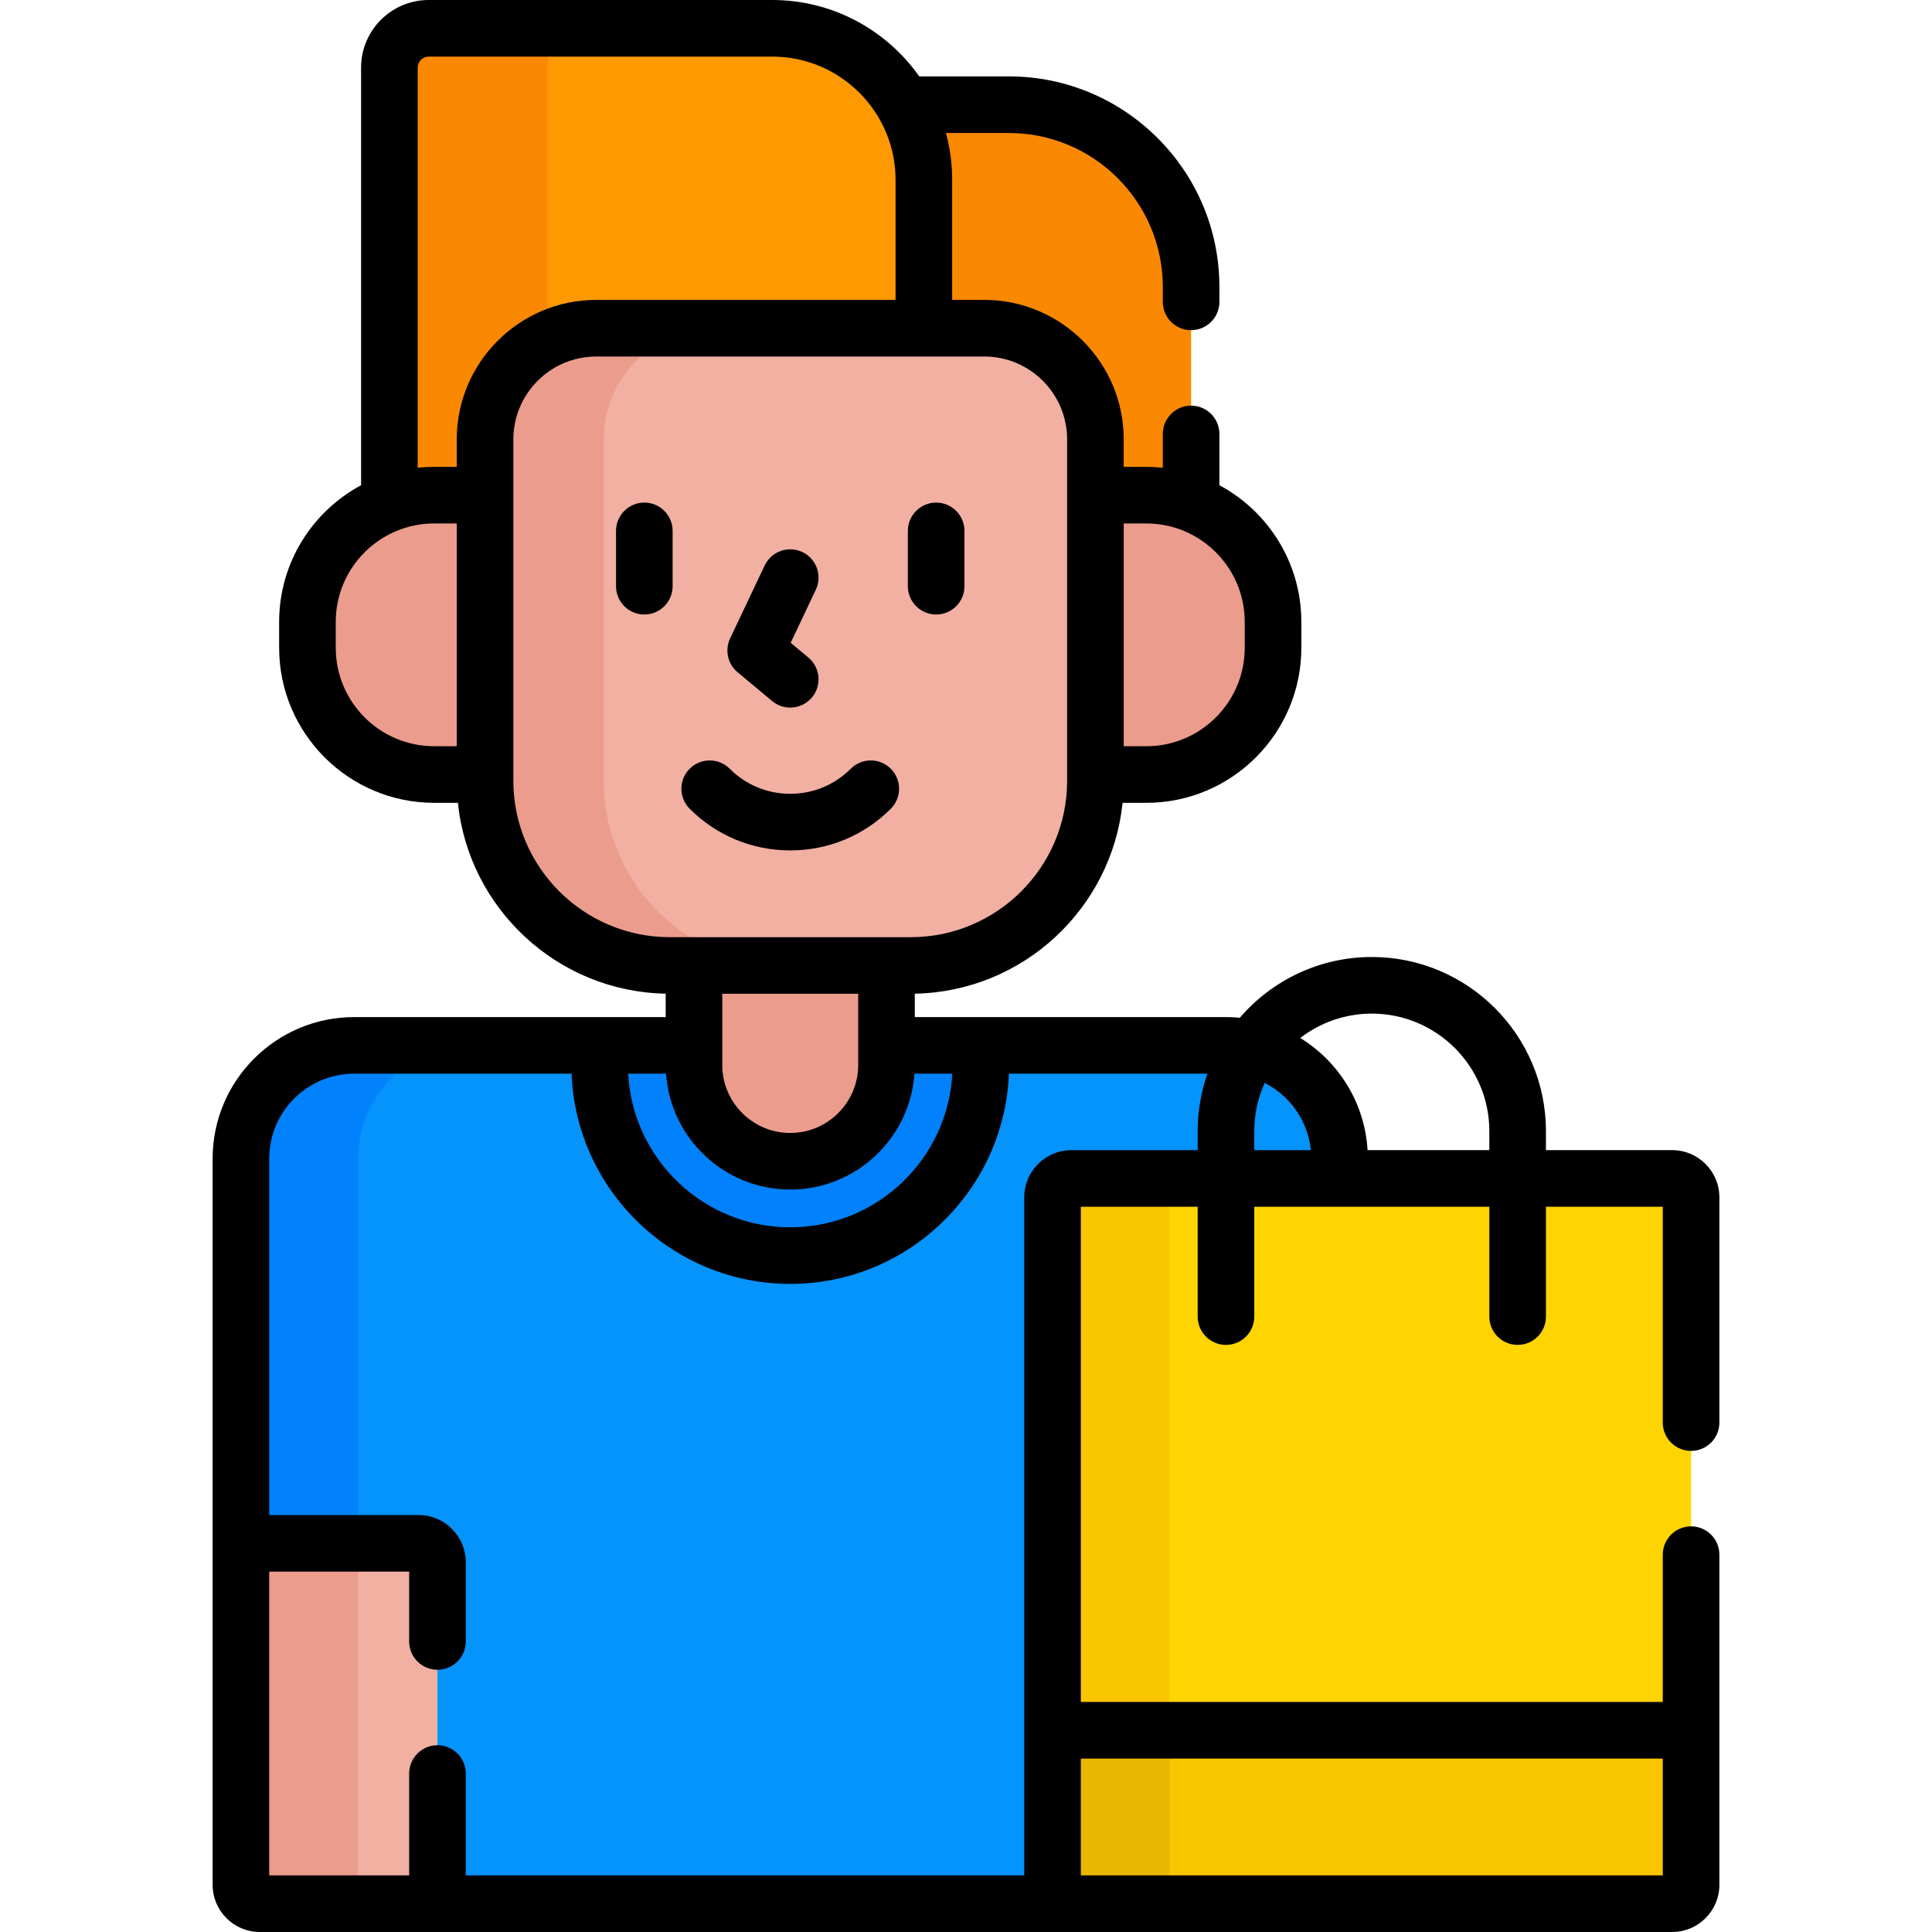
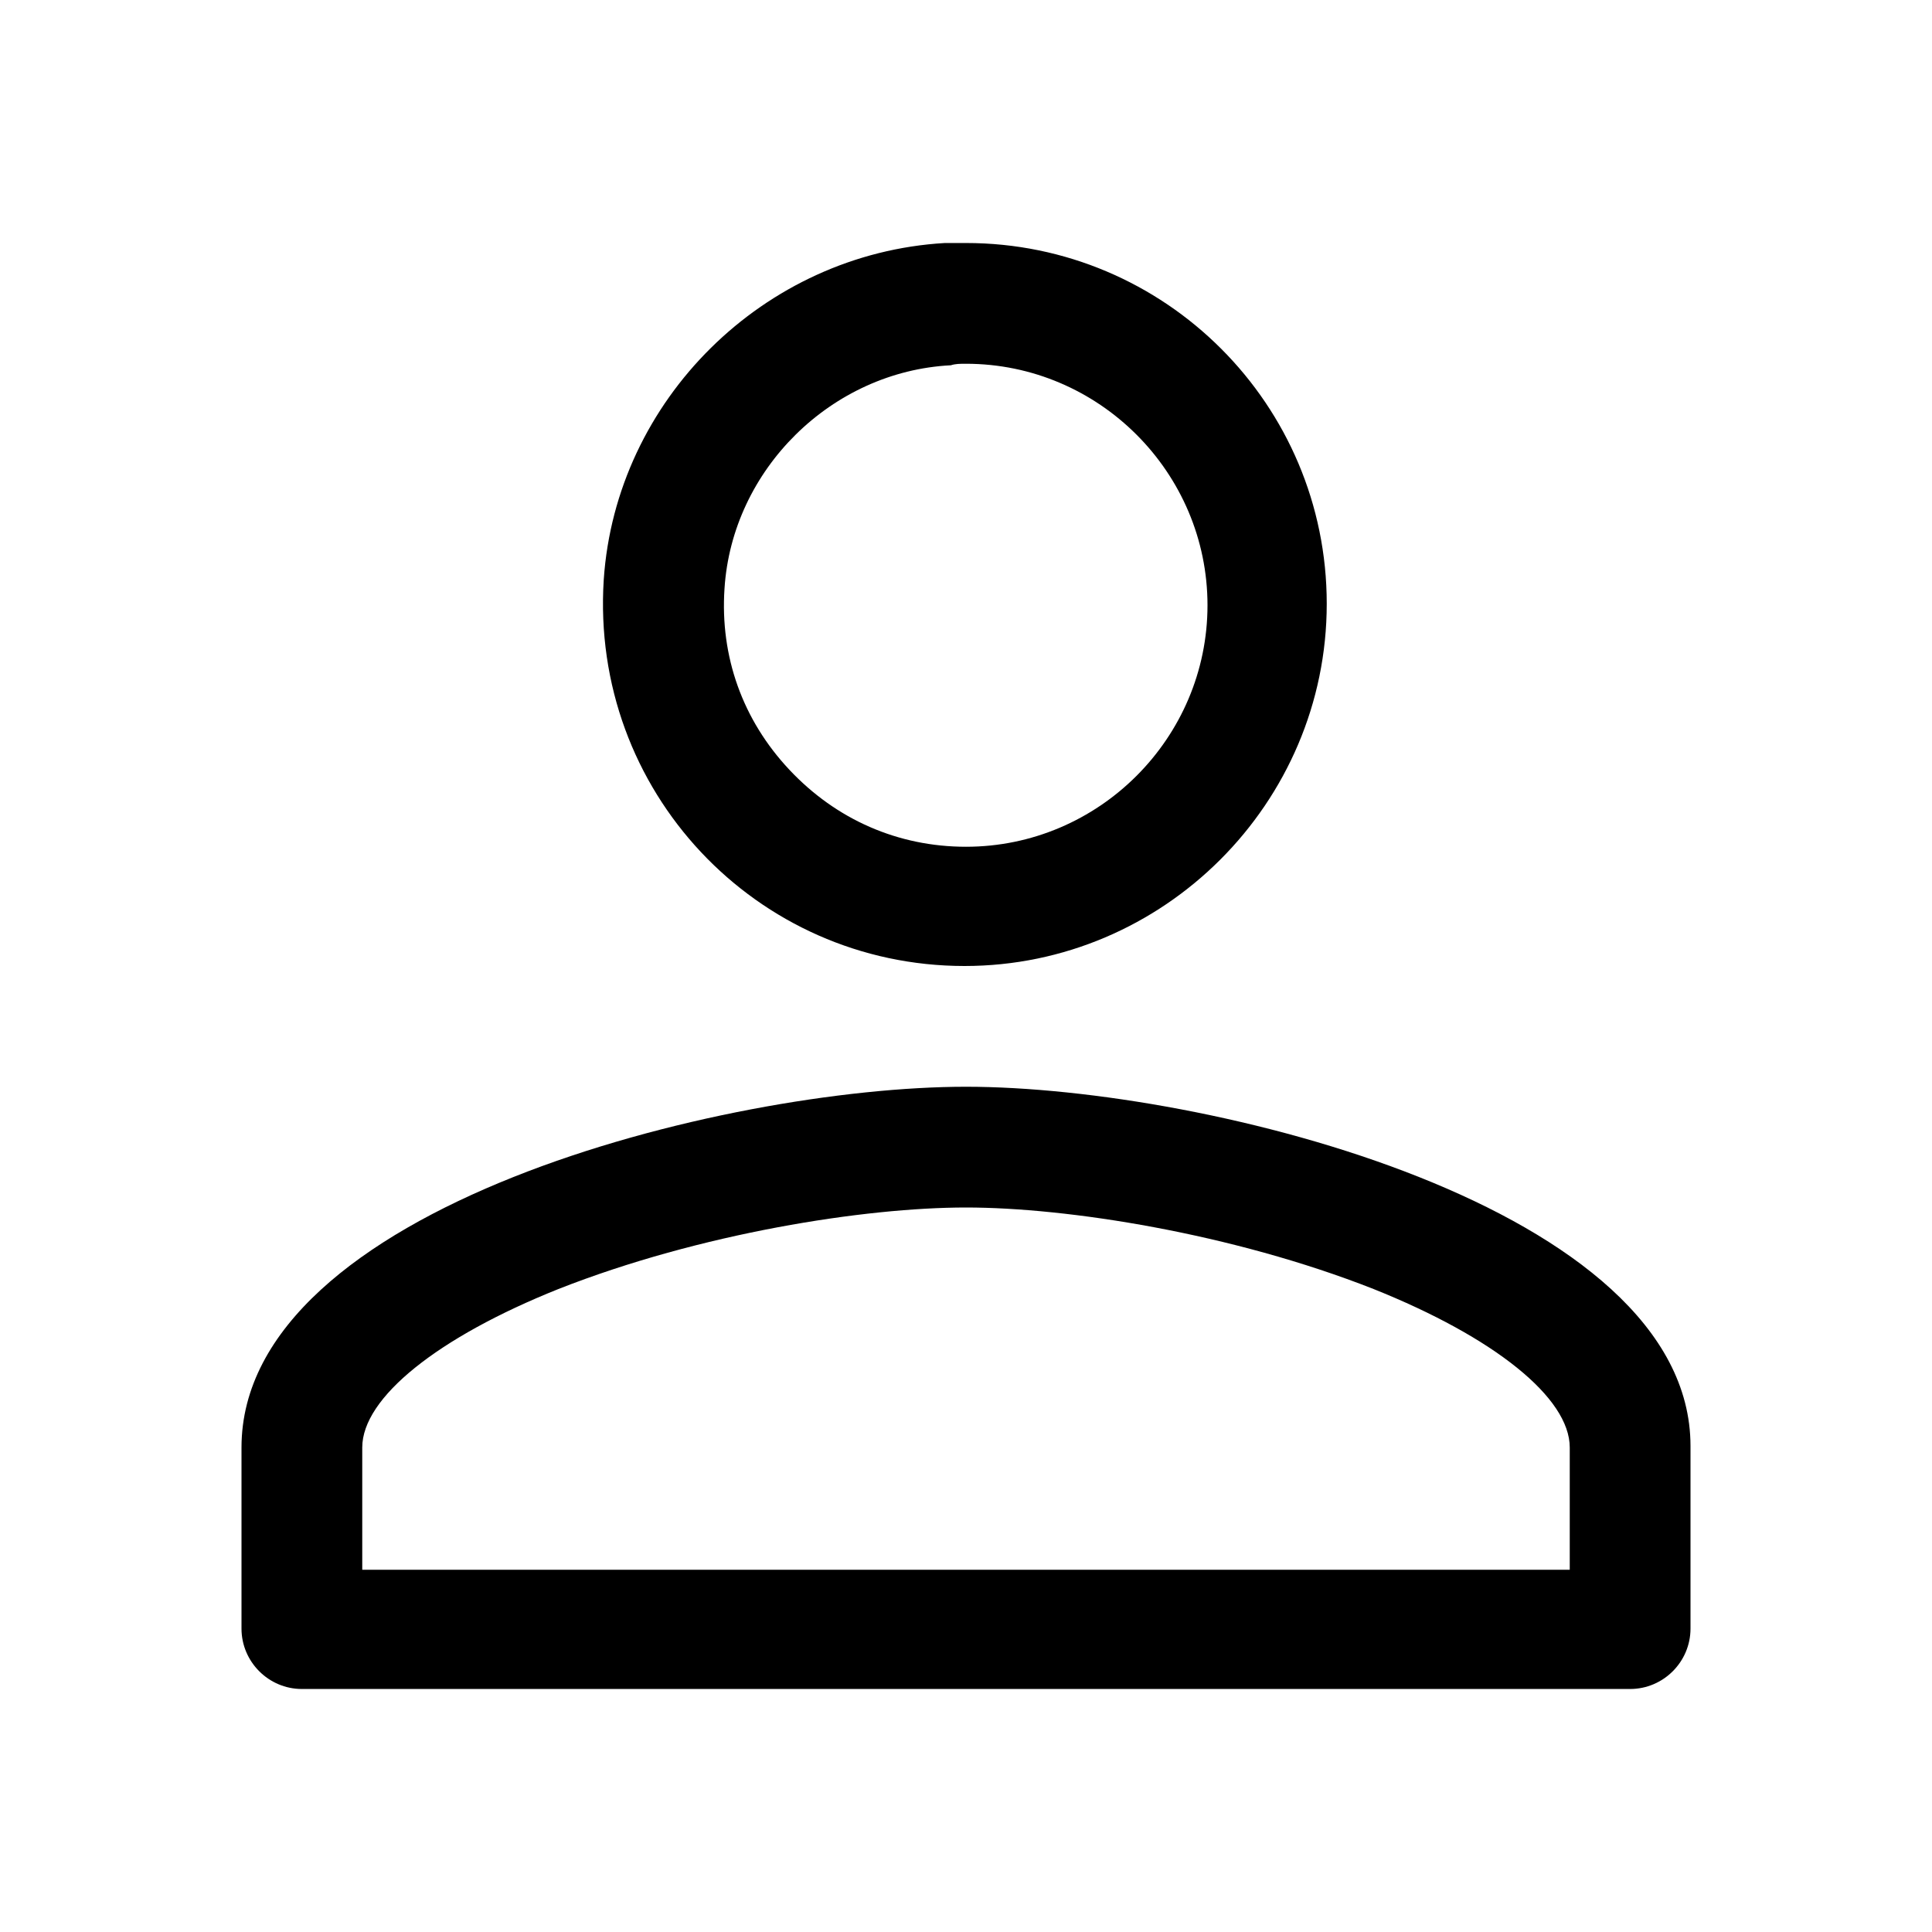
- <svg xmlns="http://www.w3.org/2000/svg" id="Capa_1" enable-background="new 0 0 512 512" height="512" viewBox="0 0 512 512" width="512">
-   <g>
-     <path d="m324.997 277.04h-90.063v5.196c0 14.09-11.422 25.511-25.511 25.511-14.089 0-25.511-11.422-25.511-25.511v-5.196h-90.064c-16.569 0-30 13.431-30 30v192.46c0 2.761 2.239 5 5 5h210.086v-187.199c0-2.761 2.239-5 5-5h71.063v-5.261c0-16.569-13.432-30-30-30z" fill="#0593fc" />
-     <path d="m94.851 409v-101.96c0-16.569 13.431-30 30-30h-31.003c-16.569 0-30 13.431-30 30v101.96z" fill="#0182fc" />
-     <g>
-       <path d="m115.934 414c0-2.761-2.239-5-5-5h-47.086v90.5c0 2.761 2.239 5 5 5h47.086z" fill="#f1b0a2" />
-     </g>
-     <g>
-       <path d="m94.914 499.5v-90.5h-31.066v90.5c0 2.761 2.239 5 5 5h31.066c-2.761 0-5-2.239-5-5z" fill="#eb9c8d" />
-     </g>
-     <g>
-       <path d="m244.833 47.678v39.303h16.009c16.269 0 29.458 13.189 29.458 29.458v14.782h13.484c4.179 0 8.177.77 11.869 2.165v-57.358c0-26.666-21.617-48.282-48.282-48.282h-27.835c3.364 5.875 5.297 12.676 5.297 19.932z" fill="#fb8801" />
-       <path d="m115.061 131.22h13.484v-14.782c0-16.269 13.189-29.458 29.458-29.458h86.832v-39.302c0-22.19-17.988-40.178-40.178-40.178h-91.048c-5.752 0-10.415 4.663-10.415 10.415v115.47c3.689-1.395 7.687-2.165 11.867-2.165z" fill="#fe9901" />
-       <path d="m115.061 131.22h13.484v-14.782c0-11.601 6.709-21.631 16.456-26.435v-72.088c0-5.752 4.663-10.415 10.415-10.415h-41.808c-5.752 0-10.415 4.663-10.415 10.415v115.47c3.69-1.395 7.688-2.165 11.868-2.165z" fill="#fb8801" />
-       <path d="m234.934 277.04v5.196c0 14.09-11.422 25.511-25.511 25.511-14.089 0-25.511-11.422-25.511-25.511v-5.196h-25v5.196c0 27.852 22.659 50.511 50.511 50.511 27.853 0 50.512-22.659 50.512-50.511v-5.196z" fill="#0182fc" />
-       <path d="m183.911 255.863v26.373c0 14.09 11.422 25.511 25.511 25.511 14.09 0 25.511-11.422 25.511-25.511v-26.373z" fill="#eb9c8d" />
-       <g fill="#eb9c8d">
-         <path d="m128.544 131.22h-13.484c-18.548 0-33.584 15.036-33.584 33.584v6.871c0 18.548 15.036 33.584 33.584 33.584h13.484z" />
-         <path d="m303.784 131.22h-13.484v74.04h13.484c18.548 0 33.584-15.036 33.584-33.584v-6.871c0-18.548-15.036-33.585-33.584-33.585z" />
-       </g>
-       <g>
-         <path d="m241.352 255.863h-63.86c-27.033 0-48.948-21.915-48.948-48.948v-90.477c0-16.269 13.189-29.458 29.458-29.458h102.841c16.269 0 29.458 13.189 29.458 29.458v90.477c-.001 27.033-21.915 48.948-48.949 48.948z" fill="#f1b0a2" />
-       </g>
-       <g>
-         <path d="m160 206.915v-90.477c0-16.269 13.189-29.458 29.458-29.458h-31.456c-16.269 0-29.458 13.189-29.458 29.458v90.477c0 27.033 21.915 48.948 48.948 48.948h31.456c-27.033 0-48.948-21.915-48.948-48.948z" fill="#eb9c8d" />
-       </g>
-     </g>
-     <g>
-       <g>
-         <path d="m443.152 504.5h-164.218v-187.199c0-2.761 2.239-5 5-5h159.219c2.761 0 5 2.239 5 5v182.199c-.001 2.761-2.239 5-5.001 5z" fill="#fed402" />
-       </g>
-       <g>
-         <path d="m315 312.301h-31.066c-2.761 0-5 2.239-5 5v187.199h31.066v-187.199c0-2.761 2.239-5 5-5z" fill="#fac600" />
-       </g>
-       <g>
-         <path d="m443.152 504.5h-164.218v-45.961h169.219v40.961c-.001 2.761-2.239 5-5.001 5z" fill="#fac600" />
-       </g>
-       <g>
-         <path d="m278.934 458.539h31.066v45.961h-31.066z" fill="#e8b800" />
-       </g>
-     </g>
-     <g>
-       <path d="m209.422 225.368c10.067 0 19.532-3.92 26.65-11.039 2.93-2.929 2.93-7.677.001-10.606s-7.678-2.929-10.606 0c-4.286 4.285-9.984 6.646-16.045 6.646s-11.758-2.36-16.043-6.646c-2.929-2.929-7.678-2.929-10.606 0-2.93 2.929-2.93 7.677-.001 10.606 7.118 7.119 16.582 11.039 26.65 11.039z" />
-       <path d="m195.468 178.152 9.152 7.627c1.402 1.168 3.104 1.739 4.798 1.738 2.148 0 4.282-.918 5.766-2.698 2.651-3.182 2.222-7.912-.96-10.563l-4.688-3.906 6.663-14.064c1.774-3.743.177-8.215-3.566-9.989-3.743-1.773-8.215-.177-9.988 3.566l-9.152 19.316c-1.466 3.092-.653 6.783 1.975 8.973z" />
-       <path d="m178.253 140.691c0-4.142-3.357-7.5-7.5-7.5s-7.5 3.358-7.5 7.5v14.658c0 4.142 3.357 7.5 7.5 7.5s7.5-3.358 7.5-7.5z" />
-       <path d="m248.091 162.849c4.143 0 7.5-3.358 7.5-7.5v-14.658c0-4.142-3.357-7.5-7.5-7.5s-7.5 3.358-7.5 7.5v14.658c0 4.142 3.357 7.5 7.5 7.5z" />
-       <path d="m448.152 384.5c4.143 0 7.5-3.358 7.5-7.5v-59.699c0-6.893-5.607-12.5-12.5-12.5h-33.461v-5.035c0-25.447-20.702-46.149-46.148-46.149-13.974 0-26.508 6.252-34.978 16.096-1.175-.111-2.364-.174-3.568-.174h-82.563v-6.205c28.661-.543 52.166-22.539 55.064-50.575h6.287c22.653 0 41.084-18.43 41.084-41.084v-6.871c0-15.654-8.803-29.287-21.716-36.22v-13.584c0-4.142-3.357-7.5-7.5-7.5s-7.5 3.358-7.5 7.5v8.955c-1.436-.152-2.892-.235-4.368-.235h-5.985v-7.283c0-20.378-16.579-36.958-36.957-36.958h-8.51v-31.801c0-4.301-.582-8.467-1.655-12.433h16.692c22.487 0 40.782 18.295 40.782 40.782v3.973c0 4.142 3.357 7.5 7.5 7.5s7.5-3.358 7.5-7.5v-3.973c0-30.758-25.023-55.782-55.782-55.782h-23.756c-8.639-12.233-22.876-20.245-38.959-20.245h-91.048c-9.878 0-17.915 8.037-17.915 17.915v110.669c-12.914 6.933-21.717 20.567-21.717 36.221v6.871c0 22.654 18.431 41.084 41.085 41.084h6.286c2.898 28.036 26.402 50.032 55.065 50.575v6.205h-82.563c-20.678 0-37.5 16.822-37.5 37.5v192.46c0 6.893 5.607 12.5 12.5 12.5h374.305c6.893 0 12.5-5.607 12.5-12.5v-87.5c0-4.142-3.357-7.5-7.5-7.5s-7.5 3.358-7.5 7.5v39.04h-154.219v-131.239h30.961v29.111c0 4.142 3.357 7.5 7.5 7.5s7.5-3.358 7.5-7.5v-29.111h62.297v29.111c0 4.142 3.357 7.5 7.5 7.5s7.5-3.358 7.5-7.5v-29.111h30.961v57.199c-.001 4.142 3.357 7.5 7.499 7.5zm-144.368-245.779c14.383 0 26.084 11.702 26.084 26.084v6.871c0 14.383-11.701 26.084-26.084 26.084h-5.984v-59.04h5.984zm-127.284 145.819c1.188 17.131 15.495 30.707 32.921 30.707 17.428 0 31.734-13.576 32.922-30.707h10.029c-1.202 22.649-20.008 40.707-42.951 40.707s-41.748-18.058-42.95-40.707zm50.934-21.177v18.873c0 9.932-8.08 18.011-18.012 18.011s-18.011-8.08-18.011-18.011v-18.873zm-138.458-91.687v-6.871c0-14.383 11.702-26.084 26.085-26.084h5.983v59.04h-5.983c-14.383-.001-26.085-11.702-26.085-26.085zm32.068-55.238v7.283h-5.983c-1.476 0-2.932.082-4.368.235v-106.041c0-1.607 1.308-2.915 2.915-2.915h91.048c18.019 0 32.678 14.659 32.678 32.678v31.802h-79.331c-20.38 0-36.959 16.58-36.959 36.958zm15 90.477v-90.477c0-12.107 9.851-21.958 21.958-21.958h102.841c12.107 0 21.957 9.85 21.957 21.958v90.477c0 22.854-18.593 41.448-41.447 41.448h-63.86c-22.855 0-41.449-18.593-41.449-41.448zm304.608 259.125v30.96h-154.218v-30.96zm-156.718-161.239c-6.893 0-12.5 5.607-12.5 12.5v179.699h-148v-27c0-4.142-3.357-7.5-7.5-7.5s-7.5 3.358-7.5 7.5v27h-37.086v-80.5h37.086v18.5c0 4.142 3.357 7.5 7.5 7.5s7.5-3.358 7.5-7.5v-21c0-6.893-5.607-12.5-12.5-12.5h-39.586v-94.46c0-12.407 10.094-22.5 22.5-22.5h57.622c1.215 30.922 26.738 55.707 57.952 55.707s56.738-24.785 57.953-55.707h52.612c-1.673 4.771-2.593 9.892-2.593 15.227v5.035h-33.46zm48.461-5.034c0-4.559.992-8.887 2.76-12.793 6.684 3.397 11.457 10.031 12.231 17.828h-14.991zm30.029 5.034c-.744-12.568-7.702-23.489-17.841-29.724 5.256-4.046 11.829-6.459 18.959-6.459 17.176 0 31.148 13.973 31.148 31.149v5.035h-32.266z" />
-     </g>
-   </g>
+ <svg xmlns="http://www.w3.org/2000/svg" t="1651921353032" class="icon" viewBox="0 0 1024 1024" version="1.1" p-id="11160" width="200" height="200">
+   <defs>
+     <style type="text/css" />
+   </defs>
+   <path d="M512 192.8c70.4 0 128 57.6 128 128s-57.6 128-128 128c-36 0-68.8-14.4-93.6-40.8-24.8-26.4-36.8-60-34.4-96 4-63.2 56.8-115.2 120-118.4 2.4-0.8 4.8-0.8 8-0.8M512 640c53.6 0 140.8 13.6 216 43.2 64 25.6 104 57.6 104 84v64.8H192v-64.8c0-26.4 40-58.4 104-84 75.2-29.6 162.4-43.2 216-43.2m0-511.2h-11.2c-96 5.6-174.4 83.2-180.8 178.4-7.2 112 80.8 204.8 191.2 204.8 105.6 0 192-86.4 192-192S617.6 128.8 512 128.8zM512 576c-128 0-384 64-384 191.2v96c0 17.6 14.4 32 32 32h704c17.6 0 32-14.4 32-32V766.4C896 640 640 576 512 576z" p-id="11161" />
</svg>
